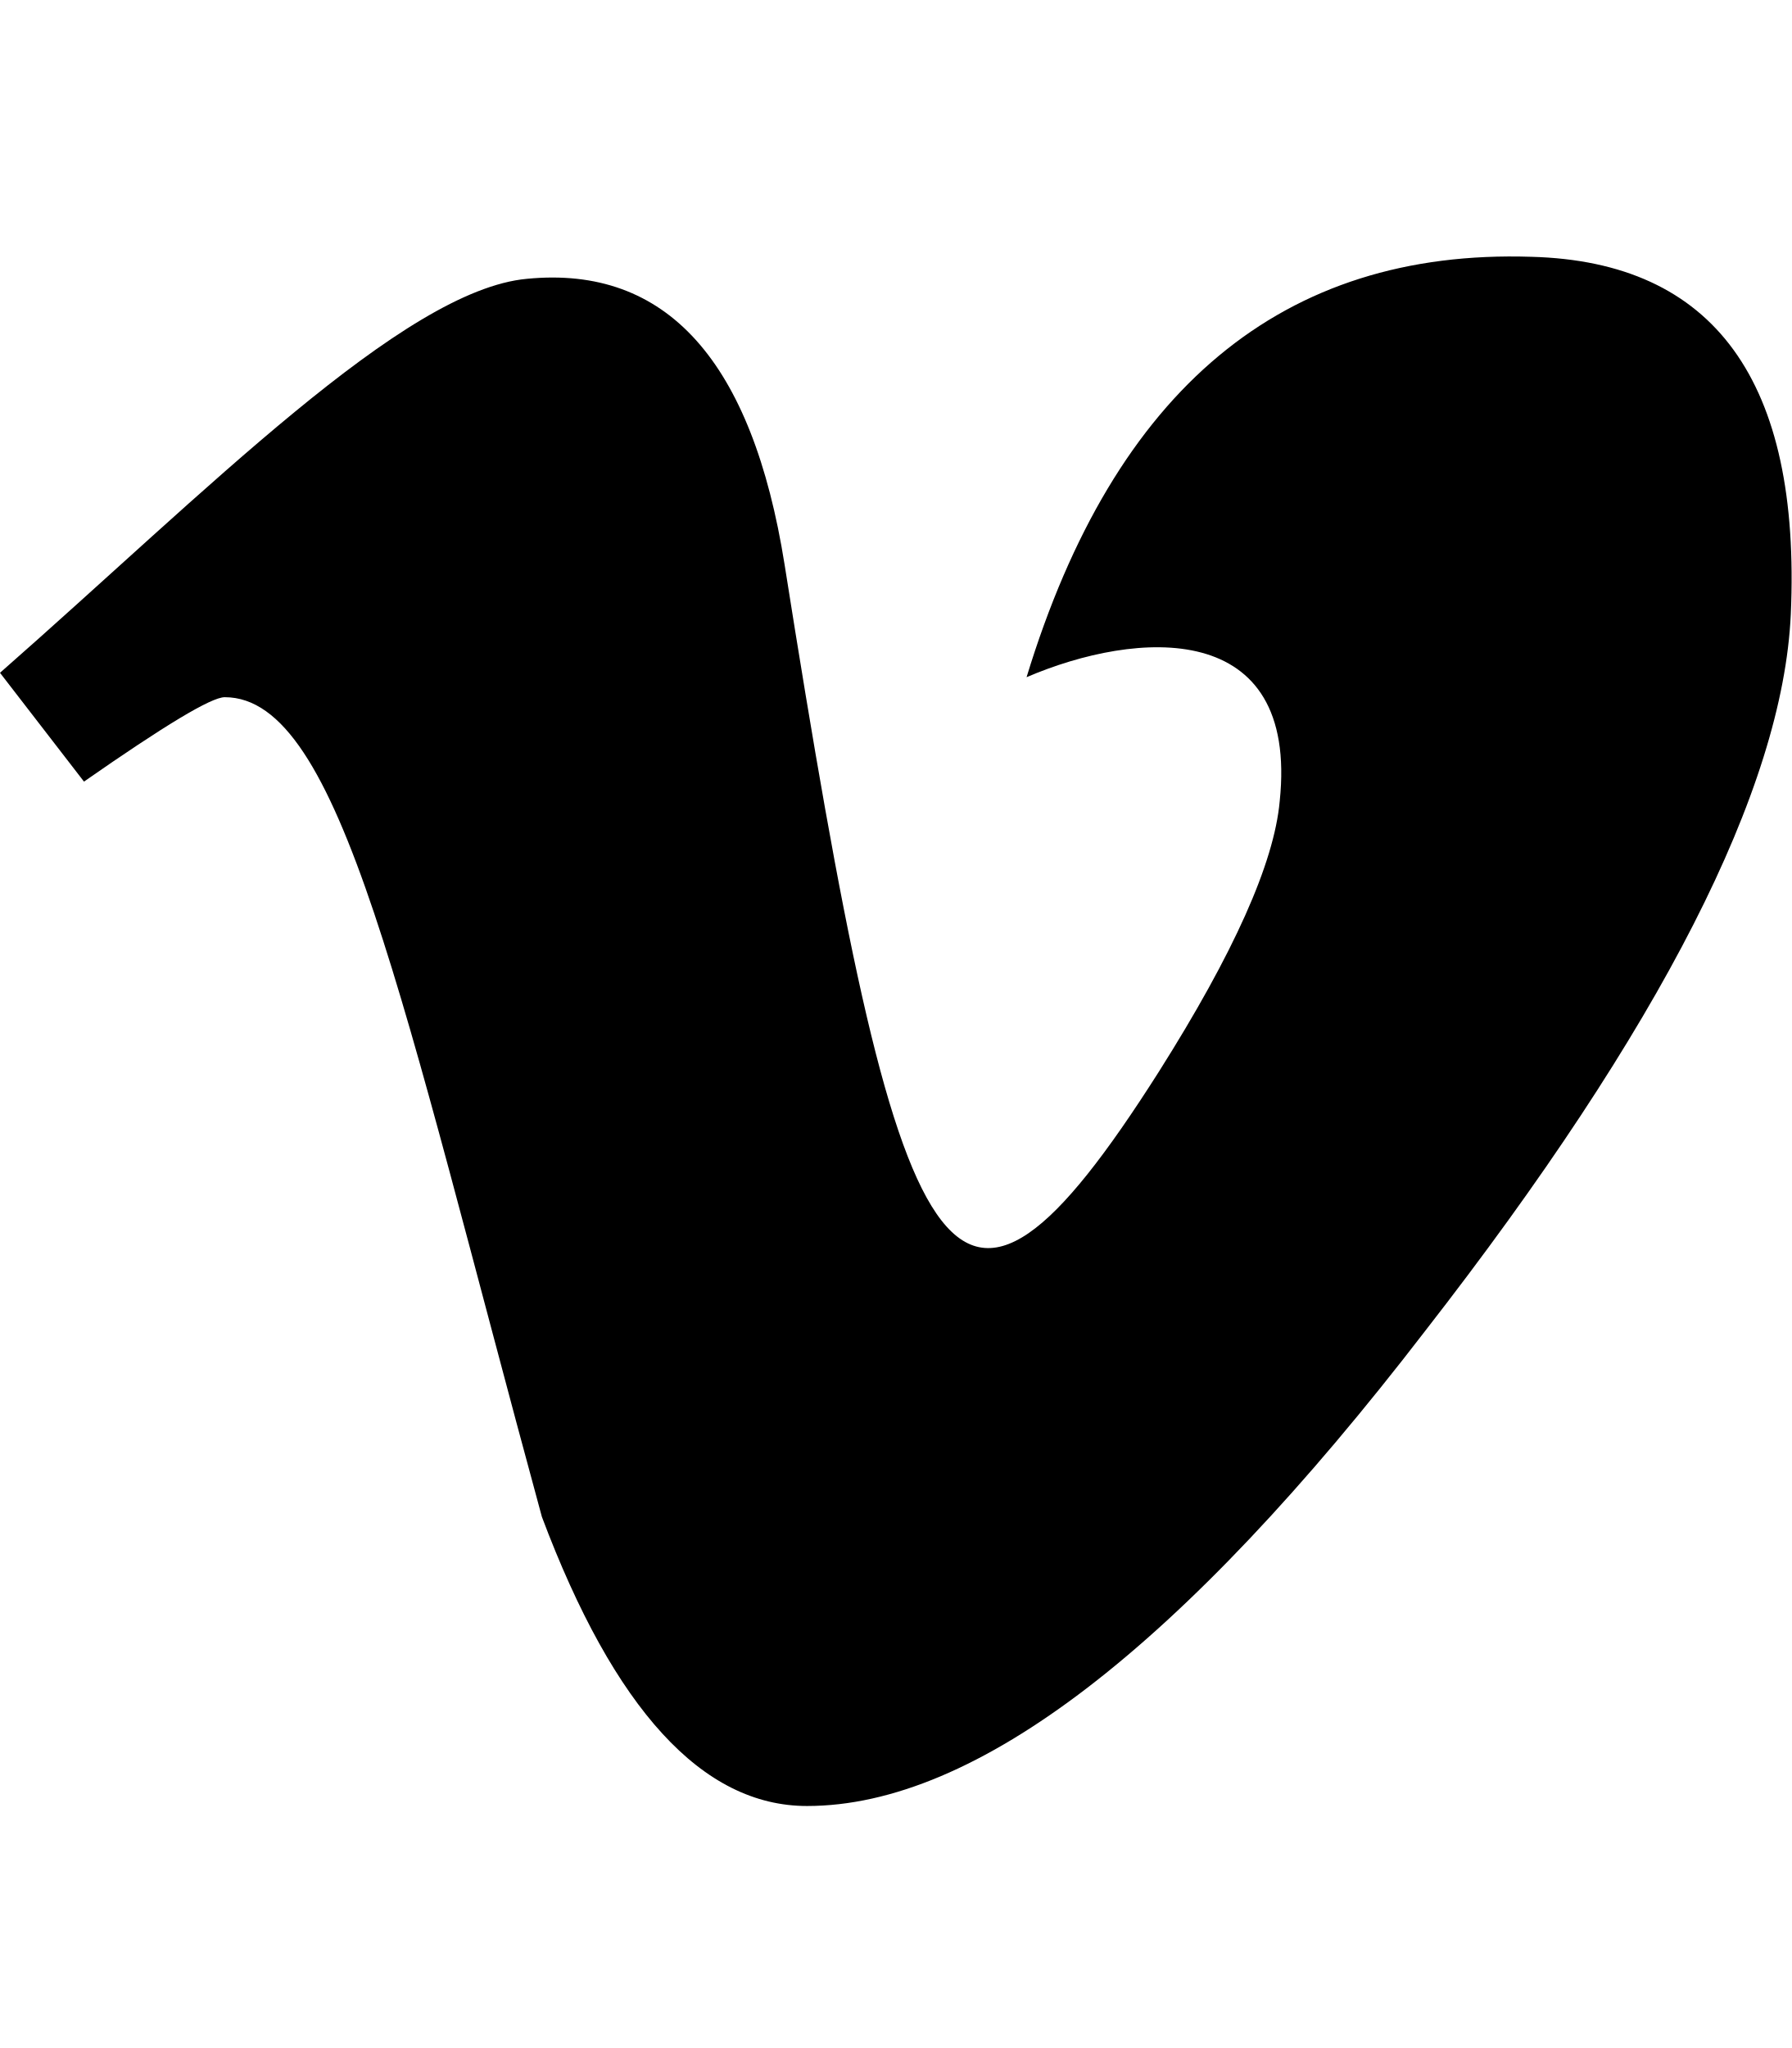
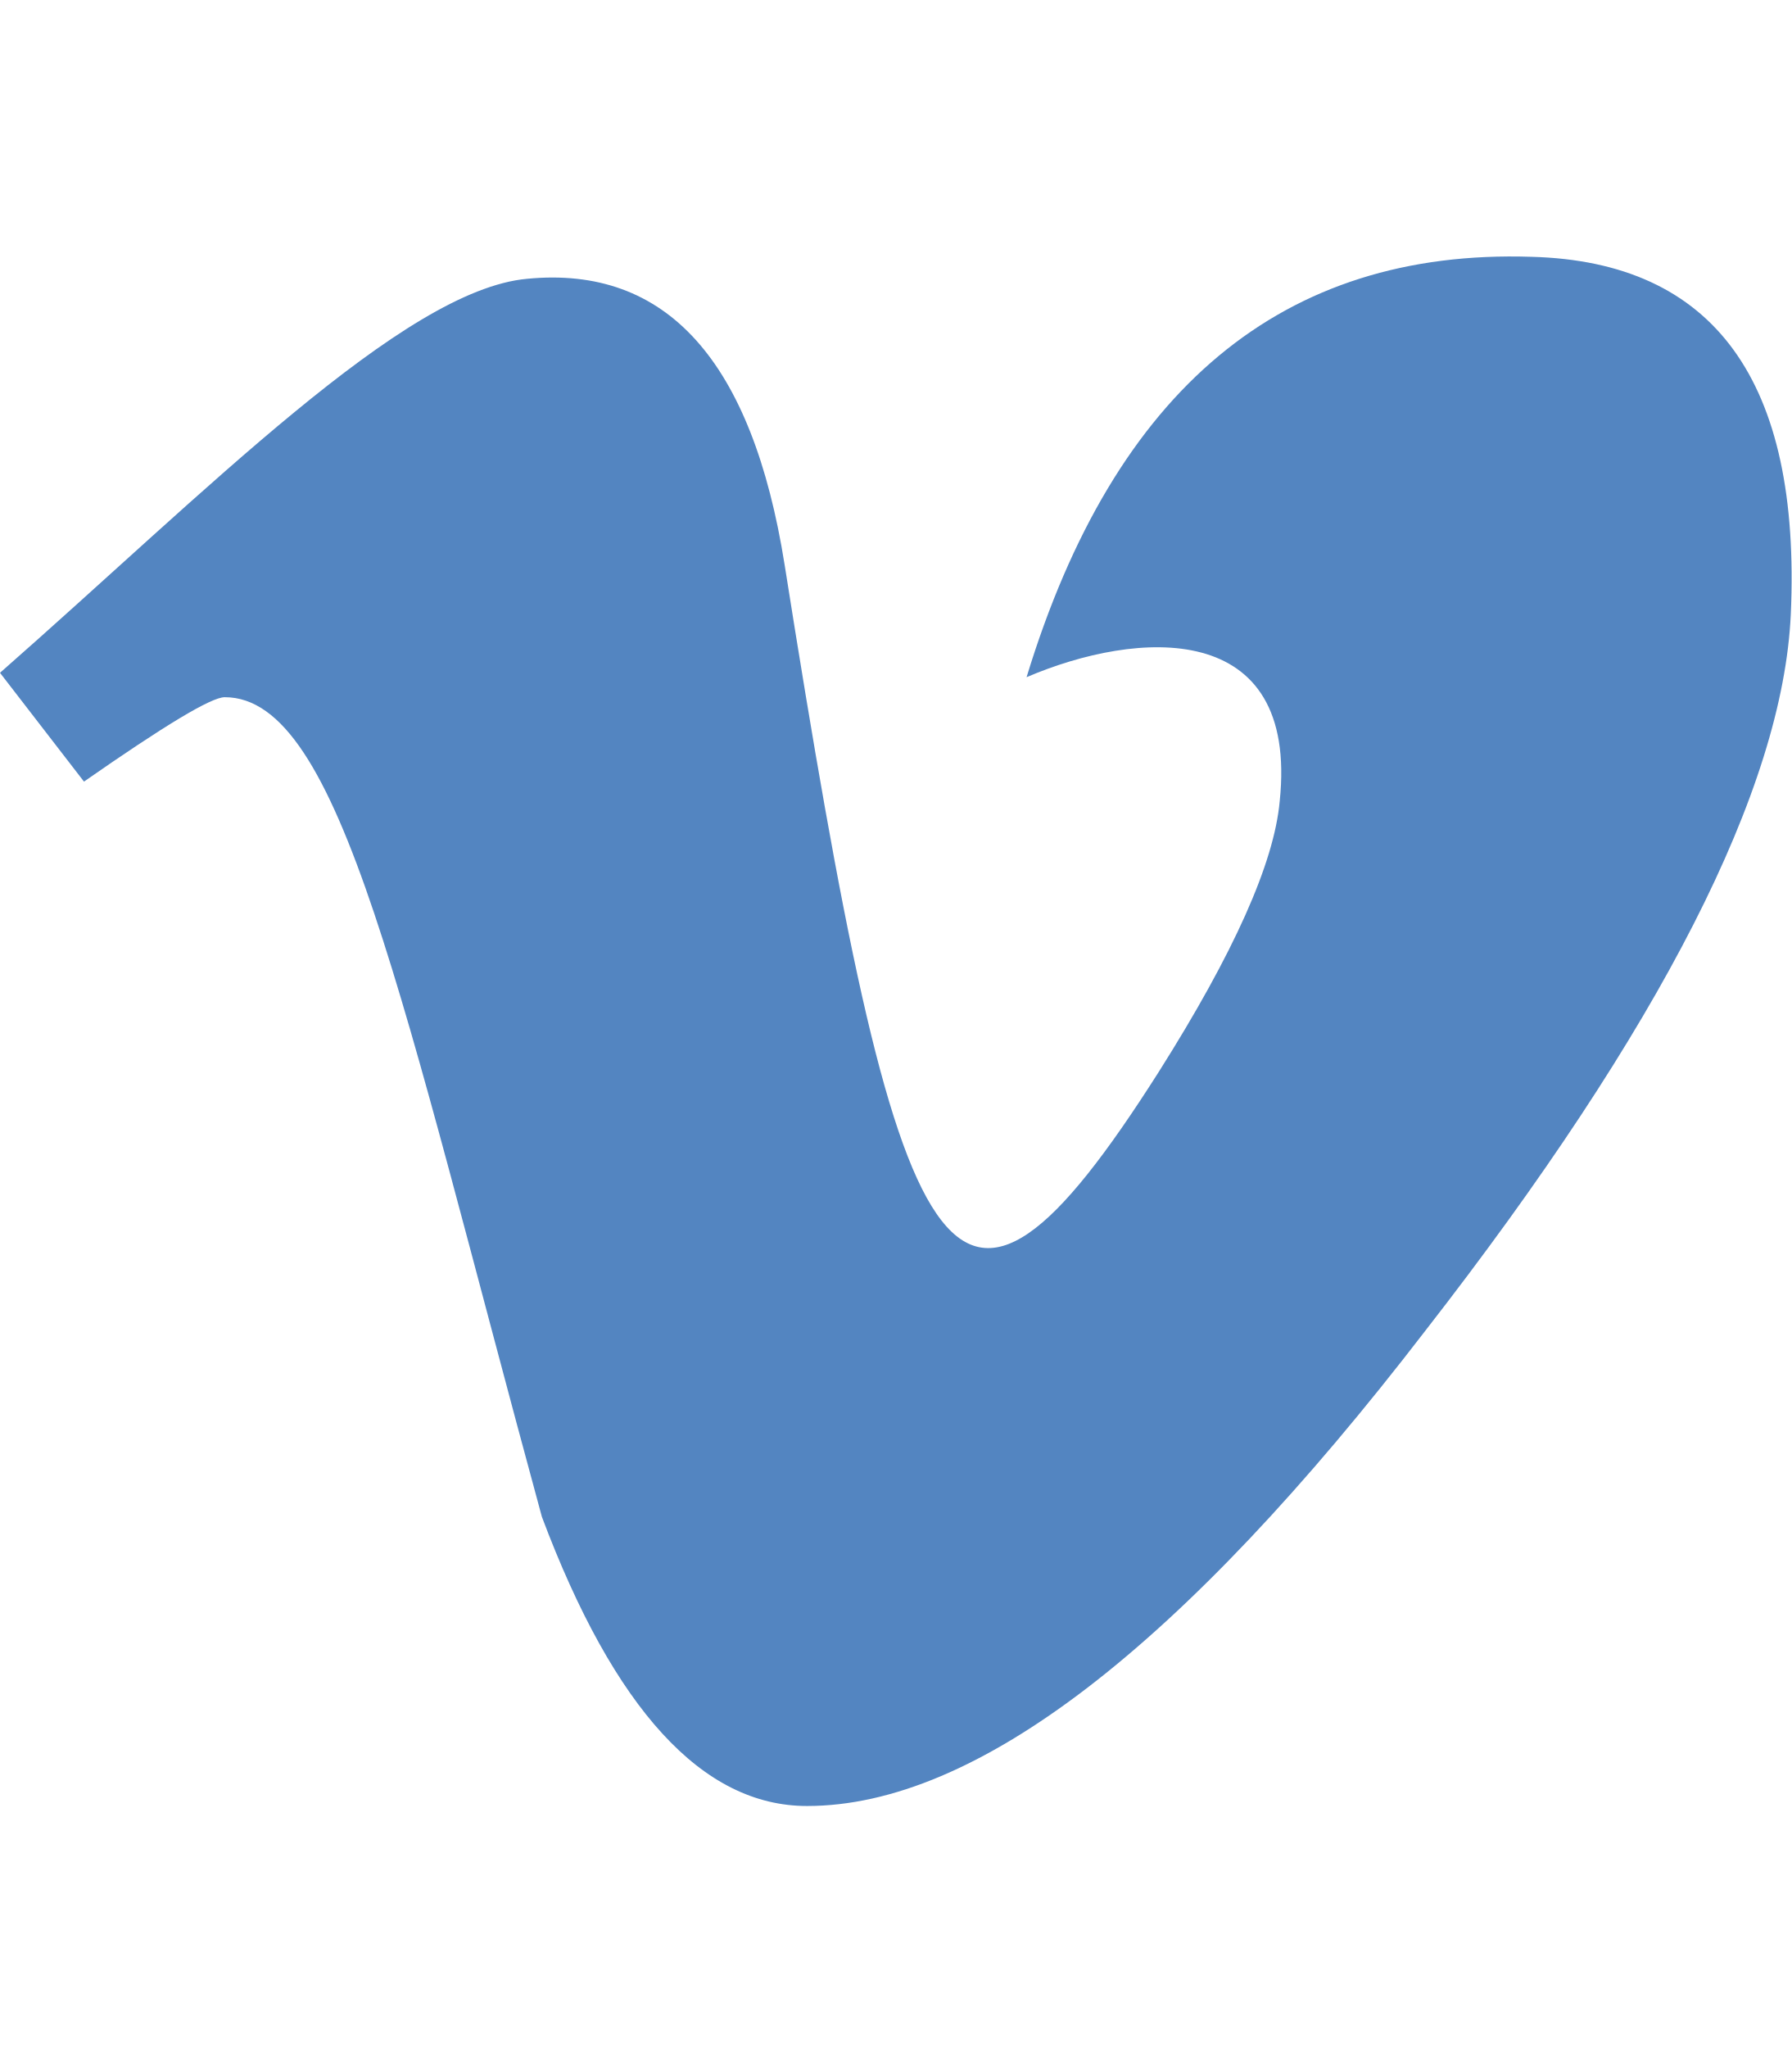
- <svg xmlns="http://www.w3.org/2000/svg" viewBox="0 0 448 512">
+ <svg xmlns="http://www.w3.org/2000/svg" viewBox="0 0 448 512" fill="#5385C1">
  <path d="M447.8 153.6c-2 43.6-32.4 103.3-91.4 179.1-60.9 79.2-112.4 118.8-154.6 118.8-26.1 0-48.2-24.1-66.3-72.3C100.3 250 85.3 174.3 56.2 174.3c-3.4 0-15.1 7.1-35.2 21.1L0 168.2c51.6-45.3 100.9-95.7 131.8-98.5 34.9-3.4 56.3 20.5 64.4 71.5 28.7 181.5 41.4 208.9 93.6 126.7 18.7-29.6 28.8-52.1 30.2-67.6 4.8-45.9-35.8-42.8-63.3-31 22-72.1 64.1-107.1 126.2-105.1 45.8 1.2 67.5 31.1 64.9 89.4z" />
</svg>
